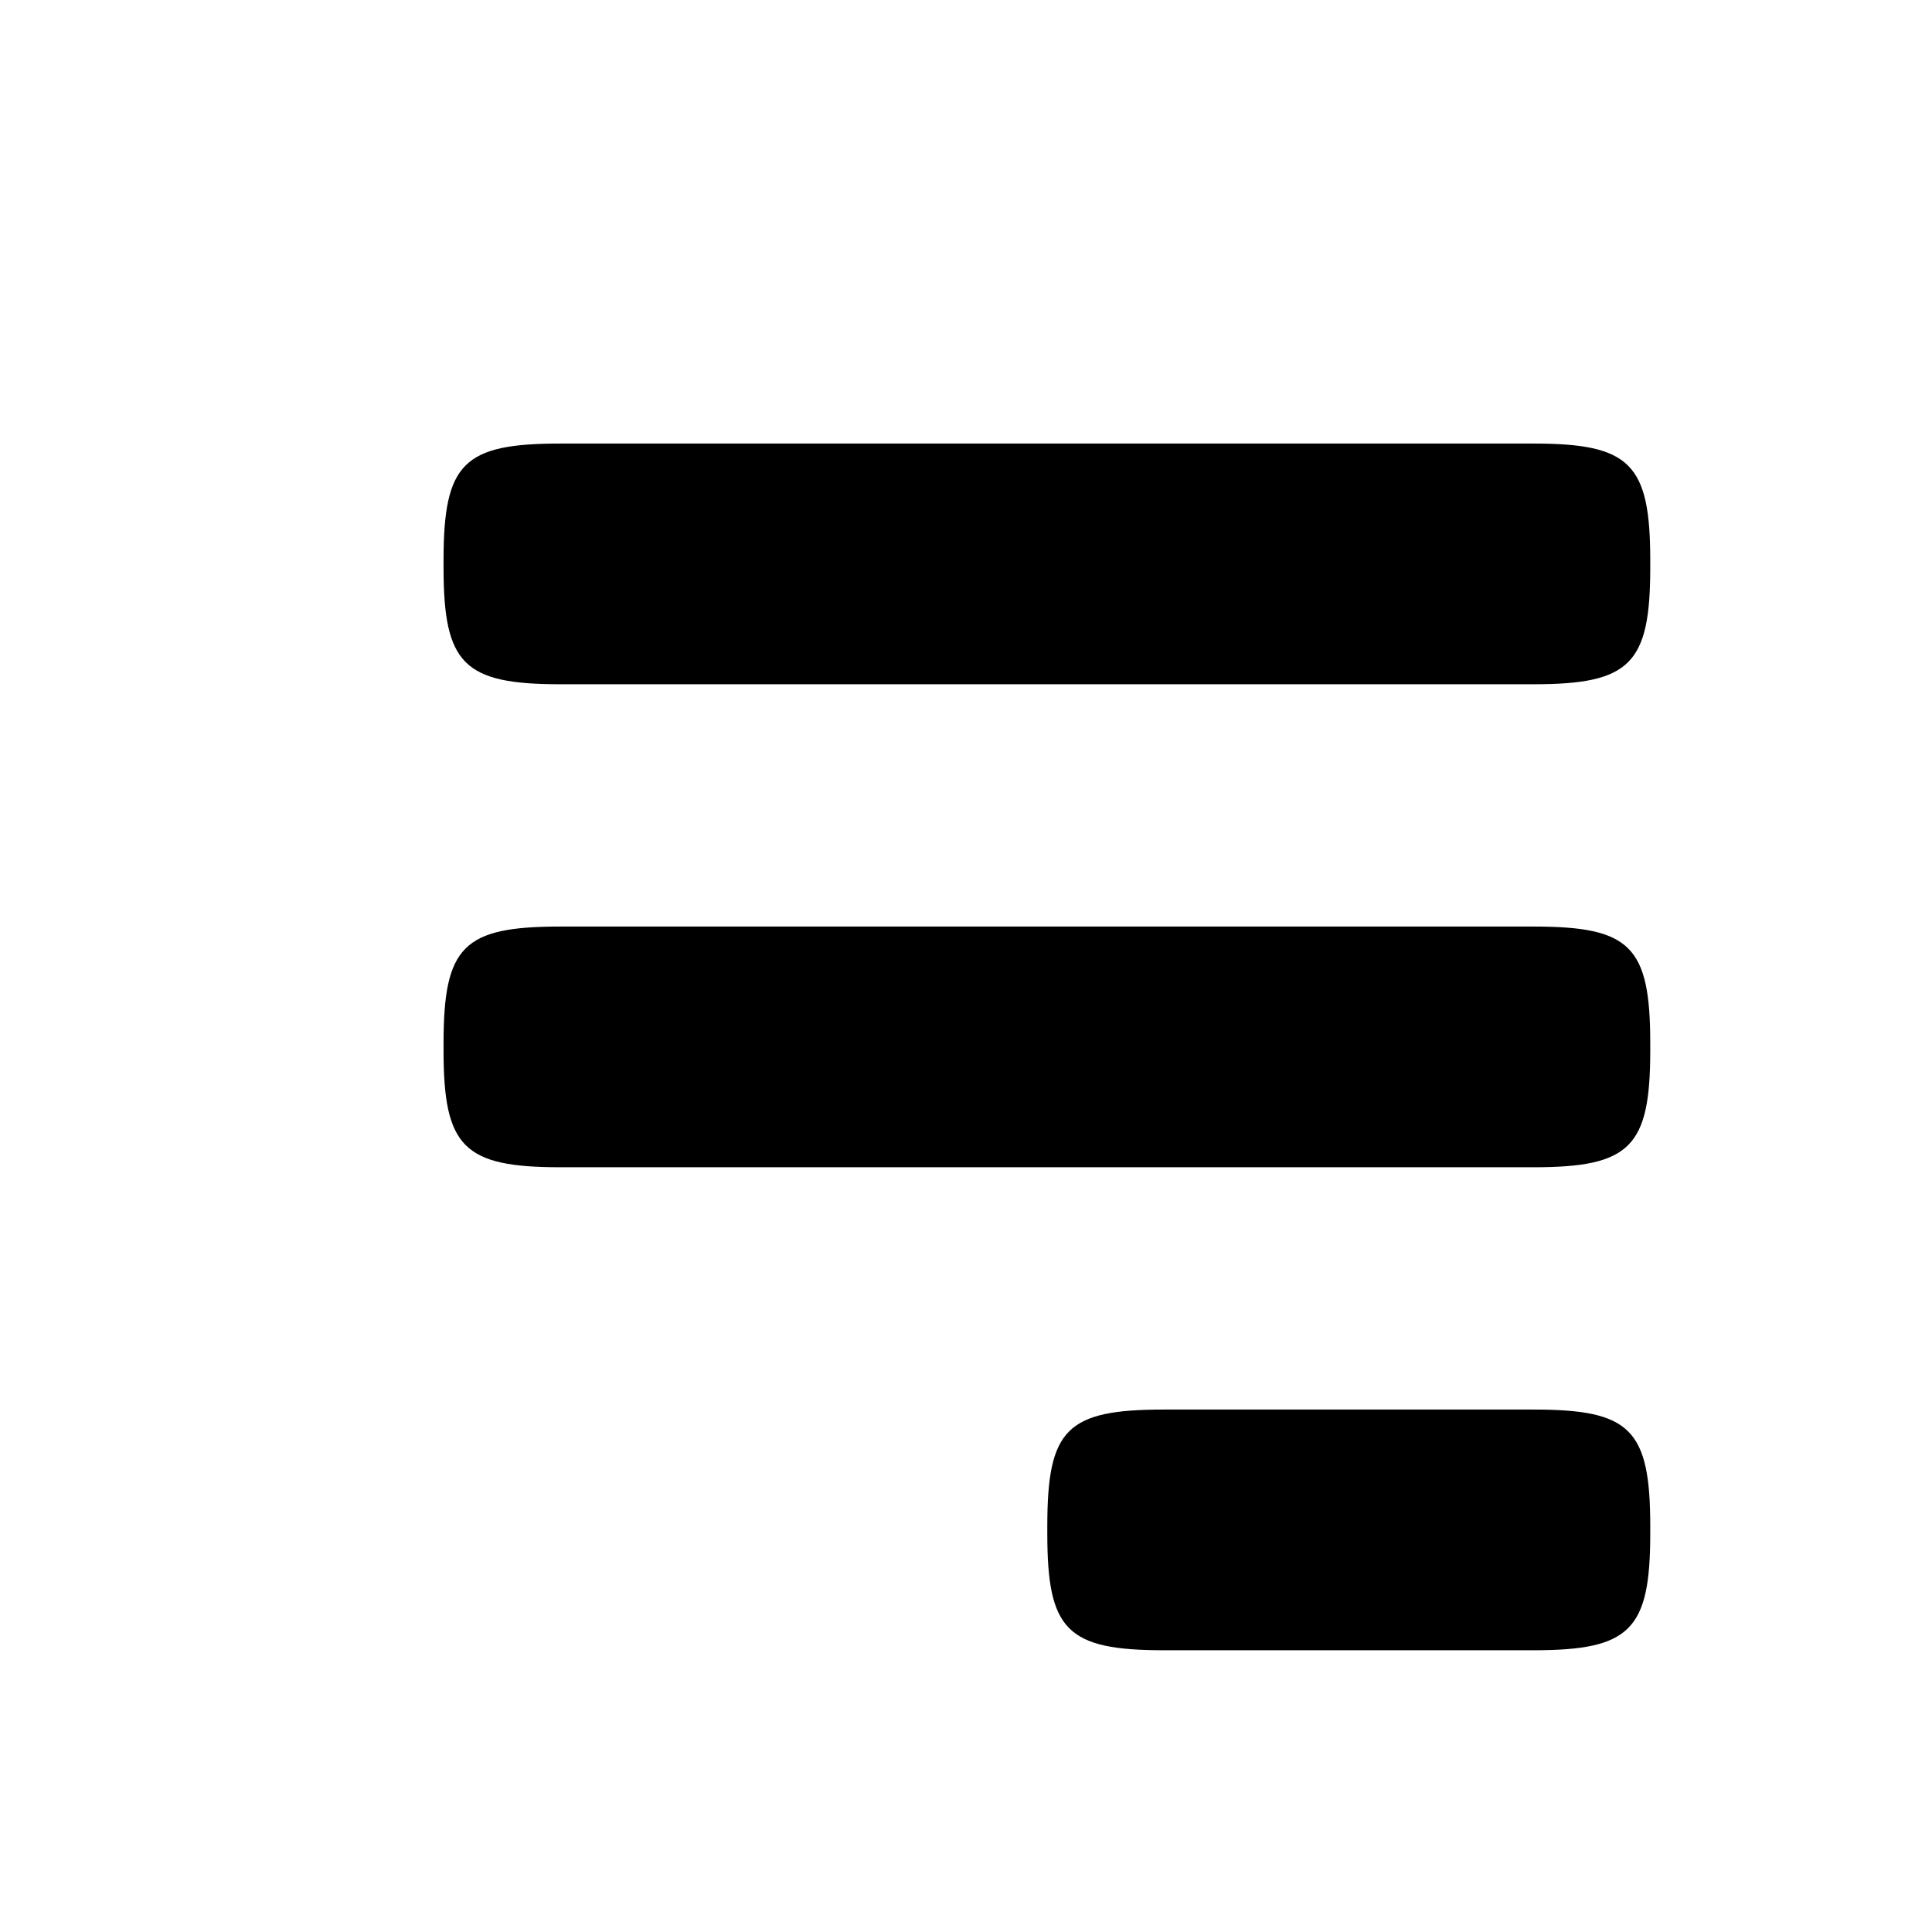
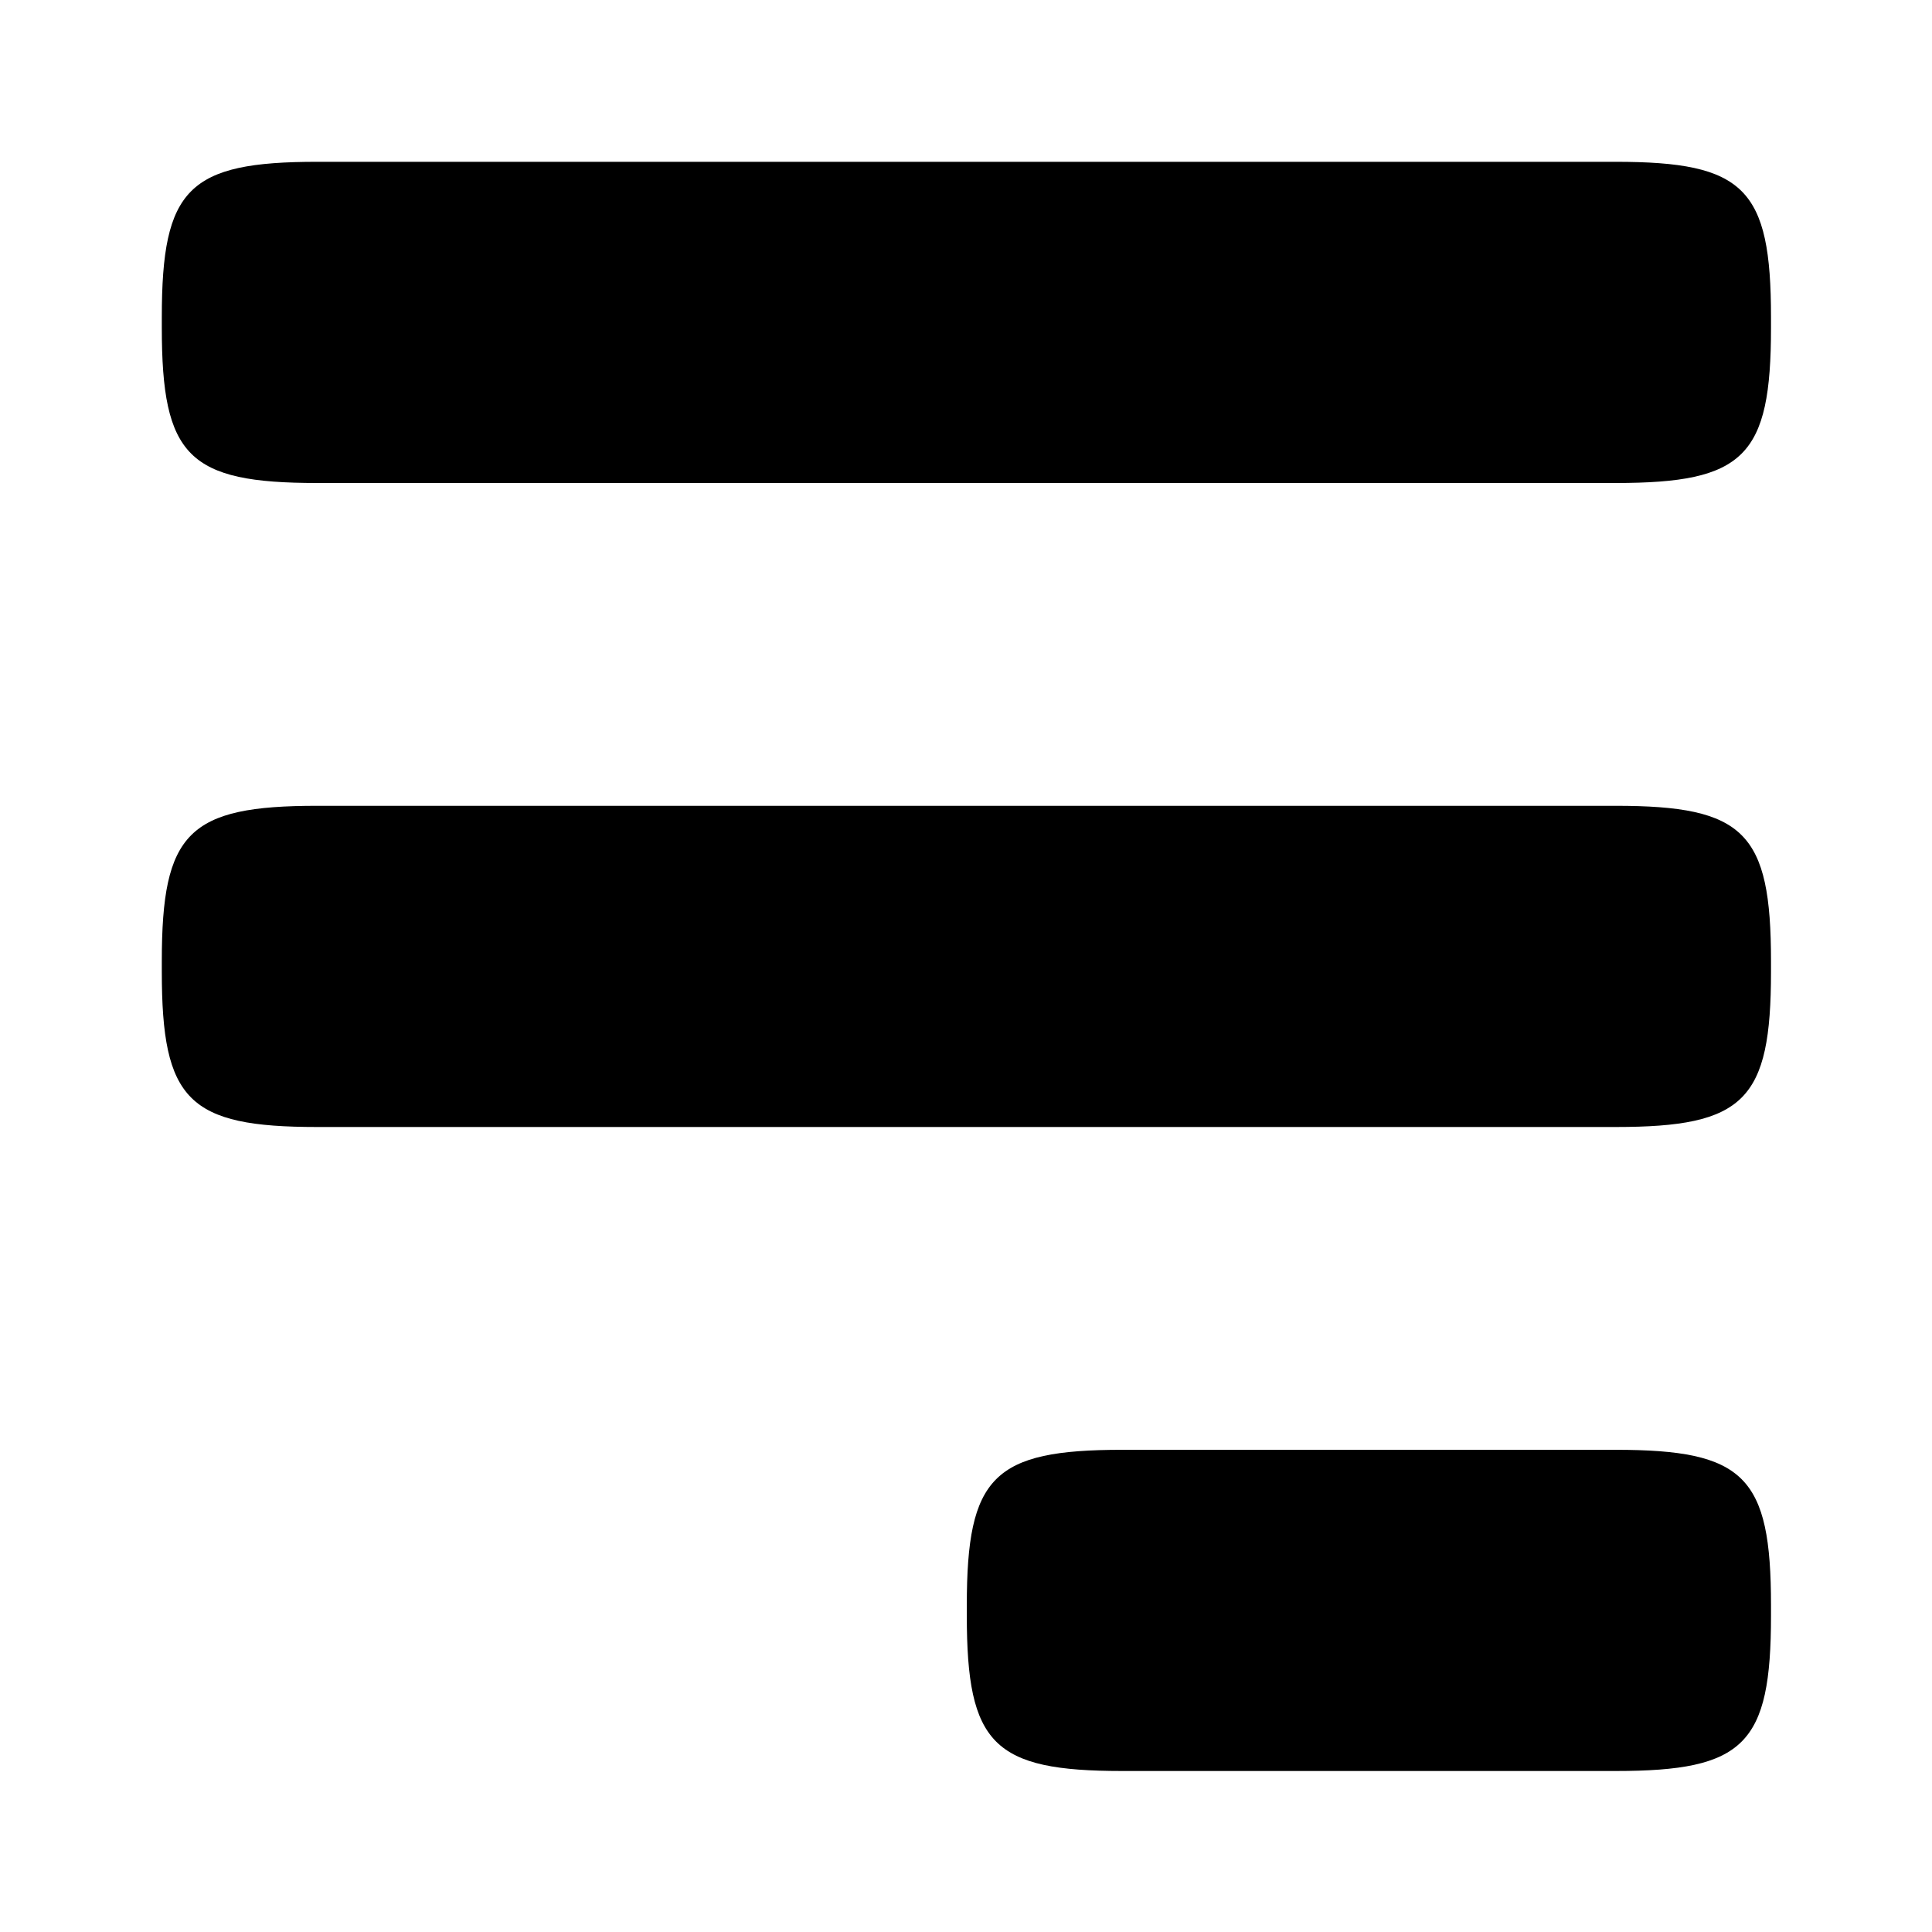
- <svg xmlns="http://www.w3.org/2000/svg" viewBox="0 0 24 24" fill="currentColor">
-   <path d="M6.96,8.5C5.76,8.5,5.51,8.25,5.51,7.05L5.51,6.96C5.51,5.75,5.76,5.51,6.96,5.51L19.05,5.51C20.25,5.51,20.5,5.76,20.5,6.96L20.5,7.05C20.5,8.25,20.25,8.5,19.05,8.5ZM14.46,20.5C13.25,20.5,13.01,20.25,13.01,19.05L13.01,18.96C13.01,17.75,13.25,17.51,14.46,17.51L19.05,17.51C20.25,17.51,20.5,17.75,20.5,18.96L20.5,19.05C20.5,20.25,20.25,20.5,19.05,20.5ZM6.96,14.5C5.76,14.5,5.51,14.25,5.51,13.05L5.51,12.96C5.51,11.75,5.76,11.51,6.96,11.51L19.05,11.51C20.25,11.51,20.5,11.75,20.5,12.96L20.5,13.05C20.5,14.25,20.25,14.5,19.05,14.5Z" />
+ <svg xmlns="http://www.w3.org/2000/svg" viewBox="0 0 24 24">
+   <path d="M3.94,6C2.34,6,2.01,5.67,2.01,4.07L2.01,3.94C2.01,2.34,2.34,2.01,3.94,2.01L20.07,2.01C21.67,2.01,22,2.34,22,3.94L22,4.07C22,5.67,21.67,6,20.07,6Z" fill="currentColor" />
+   <path d="M13.94,22C12.34,22,12.01,21.67,12.01,20.07L12.01,19.94C12.01,18.34,12.34,18.01,13.94,18.01L20.07,18.01C21.67,18.01,22,18.34,22,19.94L22,20.07C22,21.67,21.67,22,20.07,22Z" fill="currentColor" />
+   <path d="M3.94,14C2.34,14,2.01,13.67,2.01,12.07L2.01,11.94C2.01,10.34,2.34,10.01,3.94,10.01L20.07,10.01C21.67,10.01,22,10.34,22,11.94L22,12.07C22,13.67,21.67,14,20.07,14Z" fill="currentColor" />
</svg>
